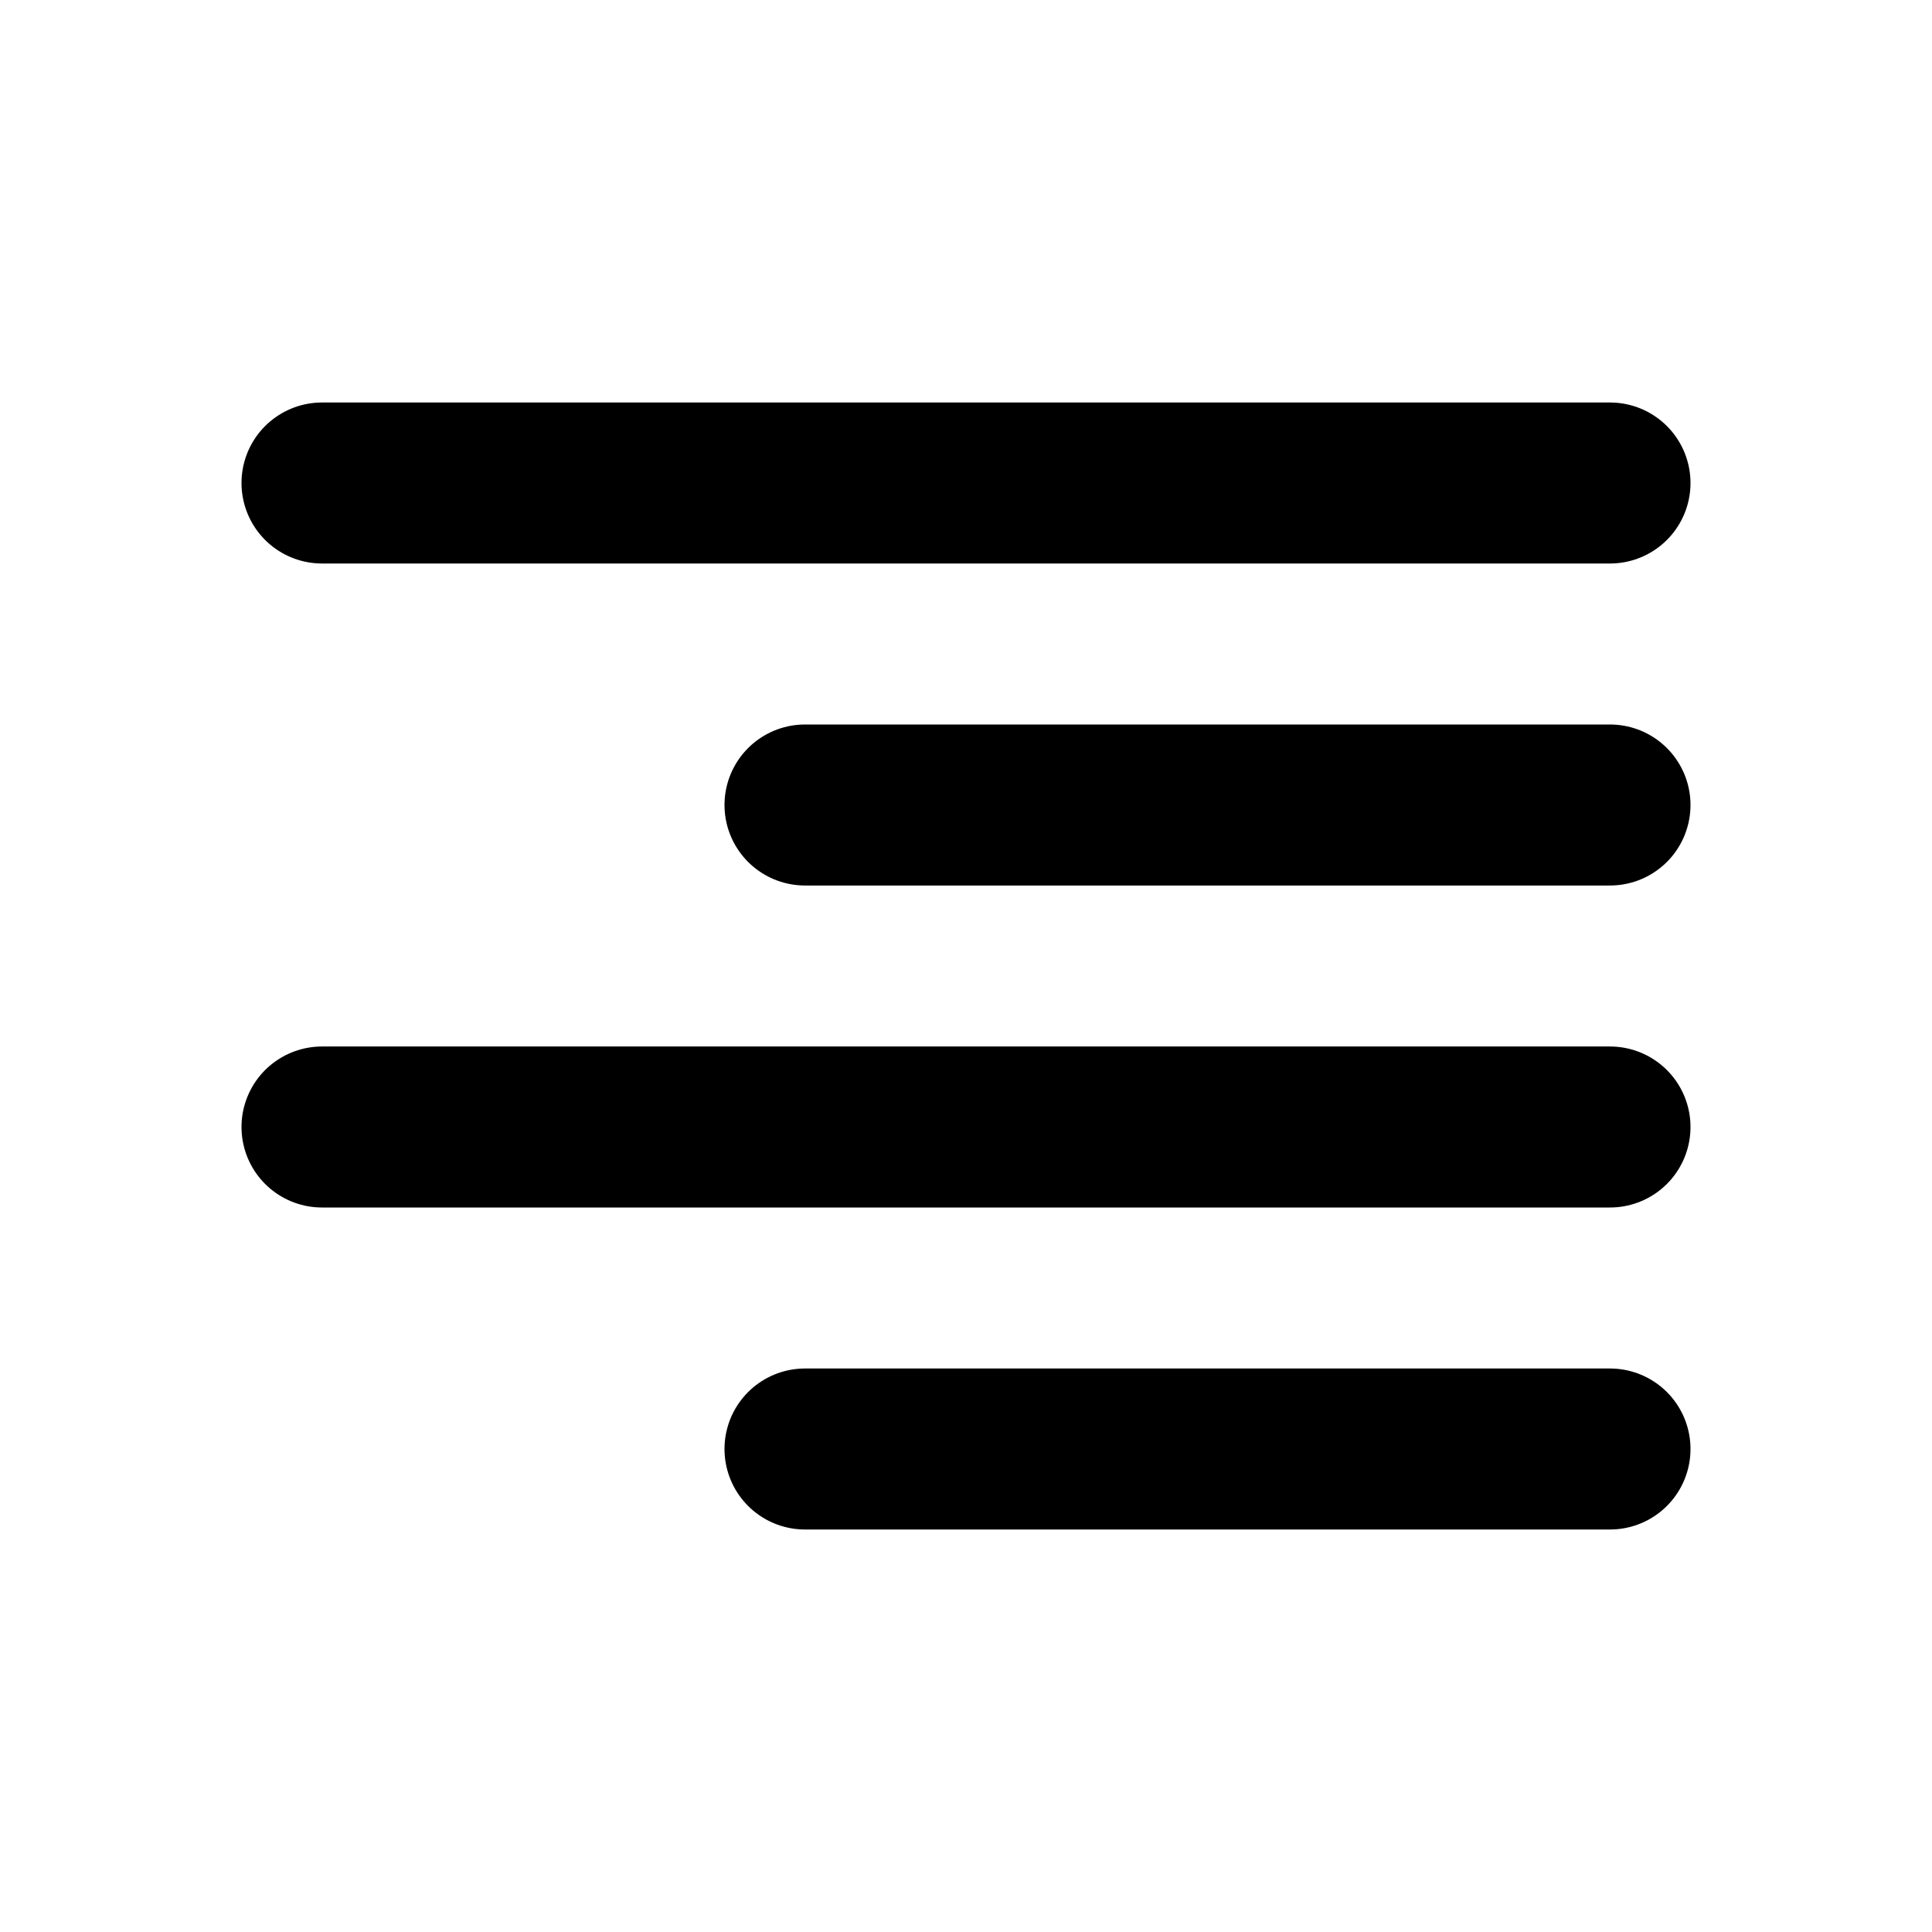
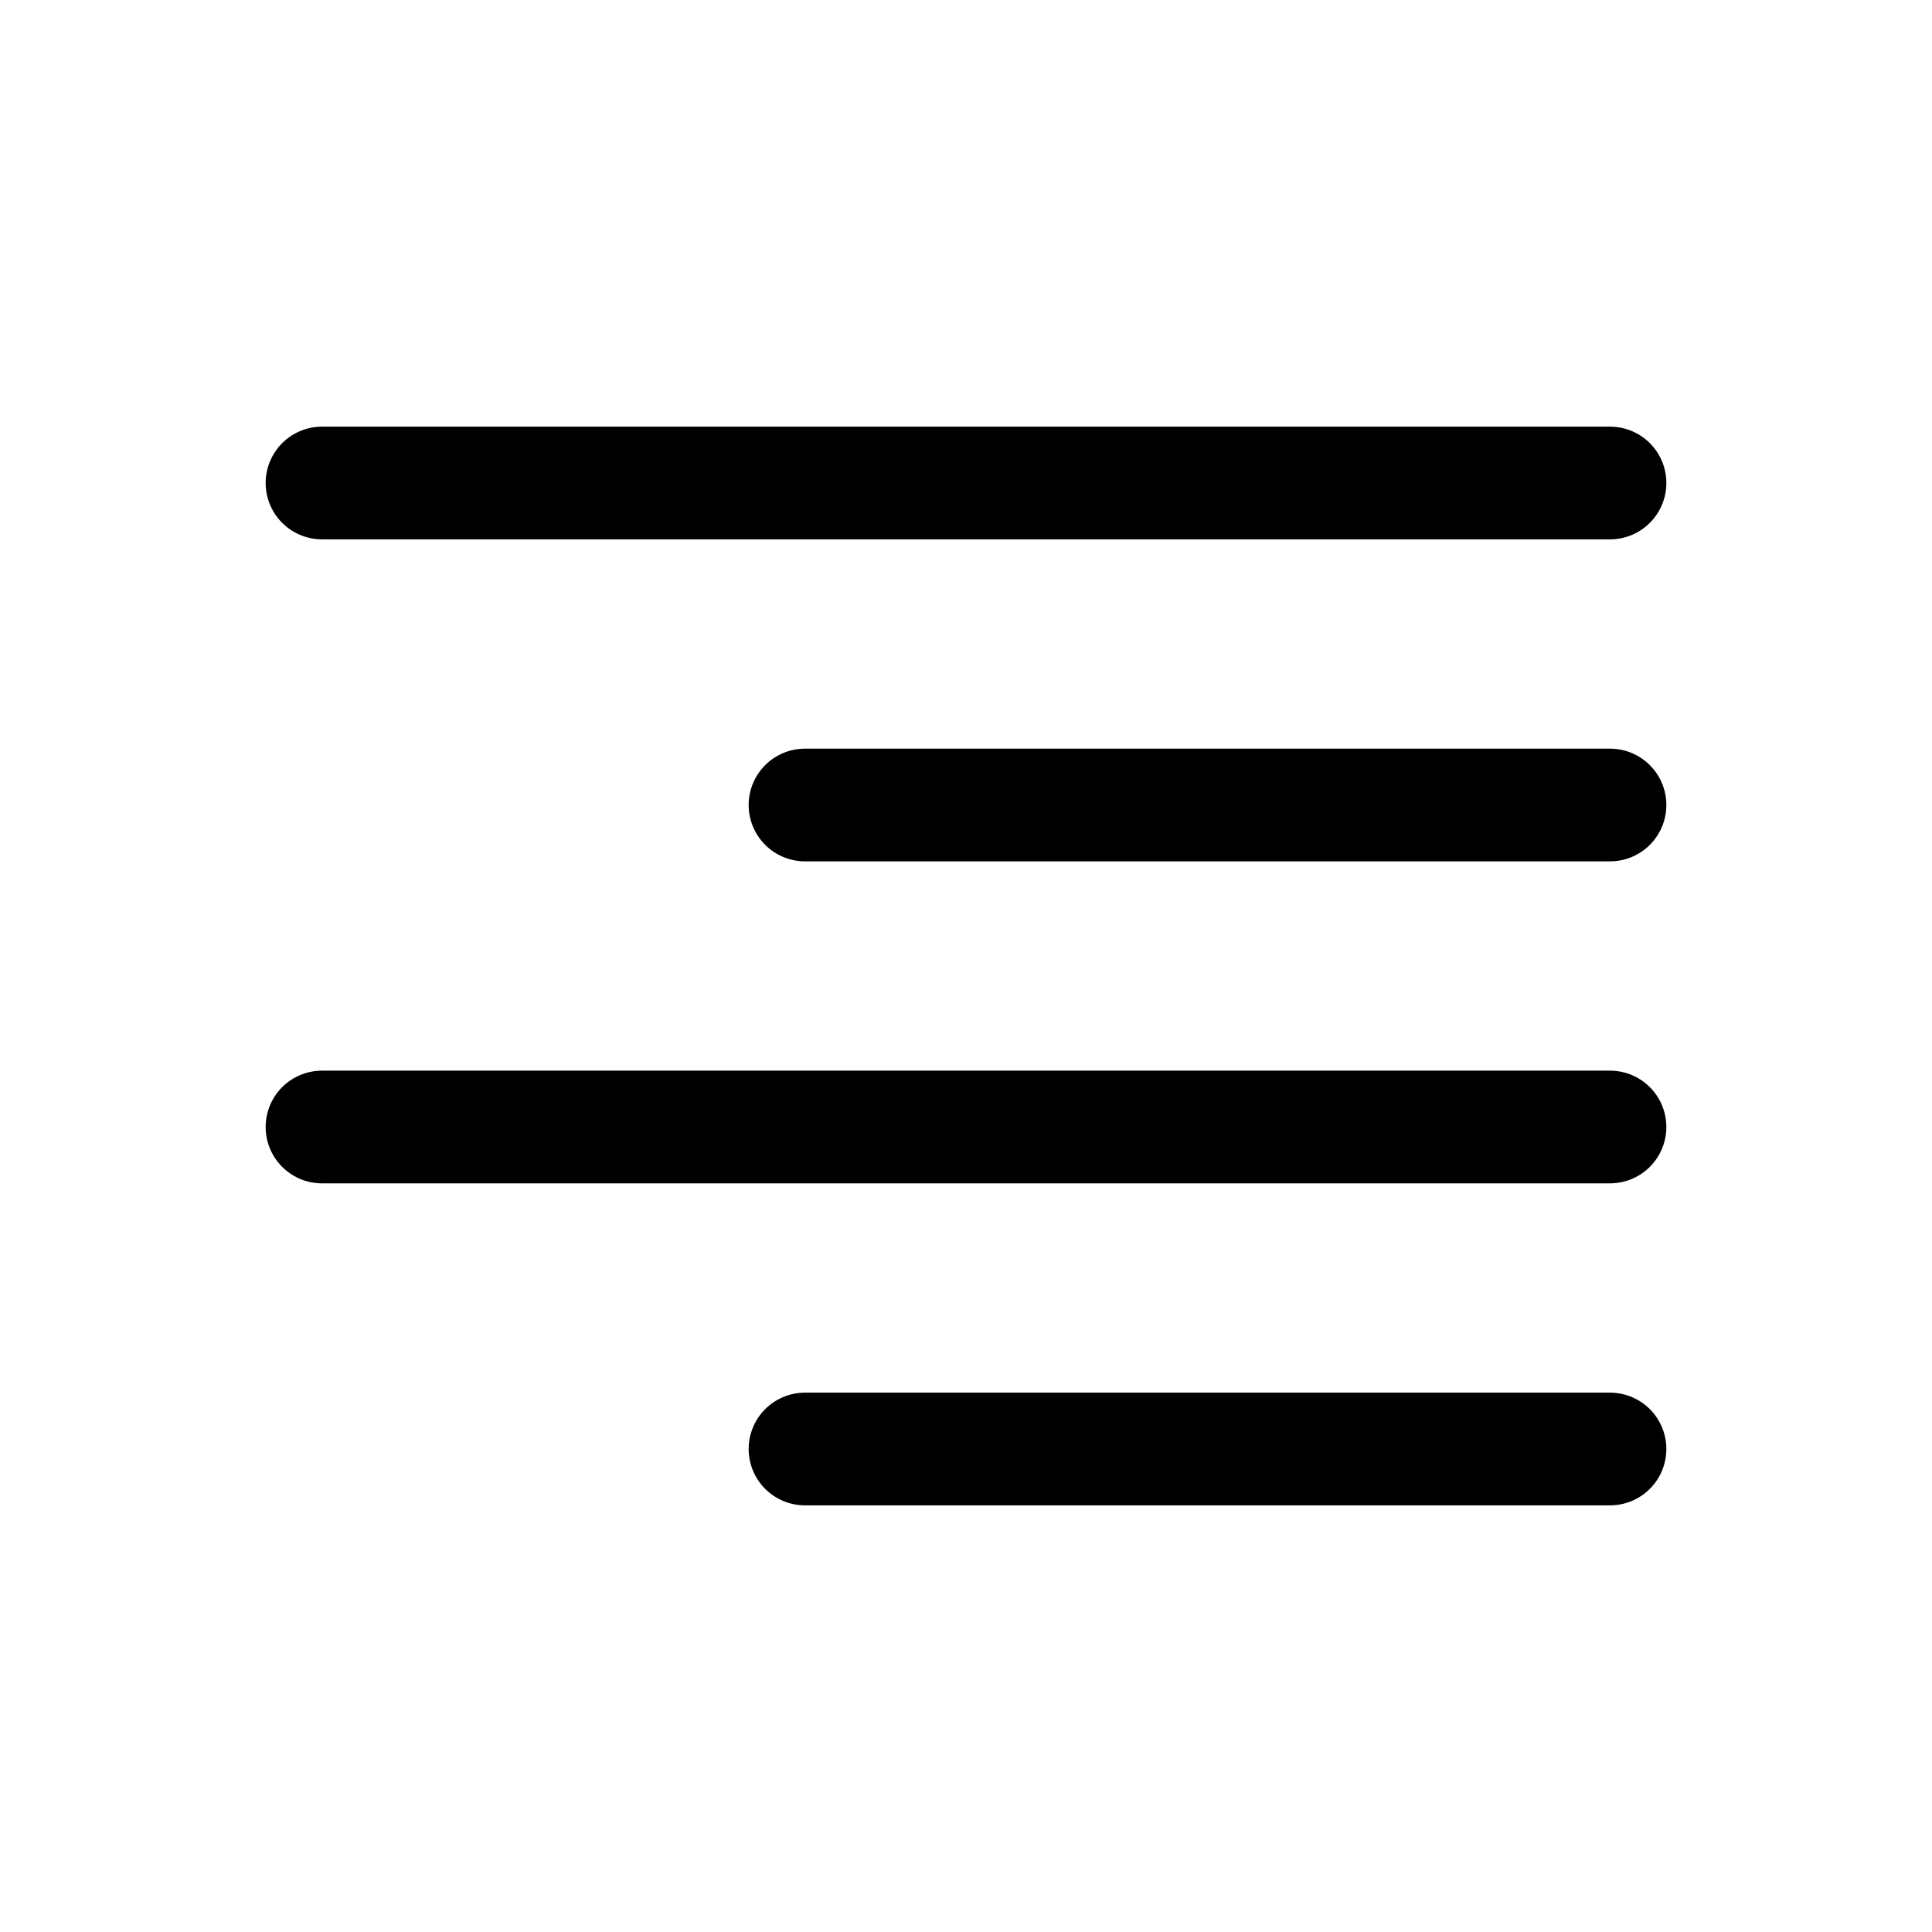
<svg xmlns="http://www.w3.org/2000/svg" width="24" height="24" viewBox="0 0 24 24">
-   <path fill="none" stroke="currentColor" stroke-linecap="round" stroke-linejoin="round" stroke-width="2" d="M20 18H10m10-4H4m16-4H10m10-4H4" />
+   <path fill="none" stroke="currentColor" stroke-linecap="round" stroke-linejoin="round" stroke-width="1.4" d="M20 18H10m10-4H4m16-4H10m10-4H4" />
</svg>
